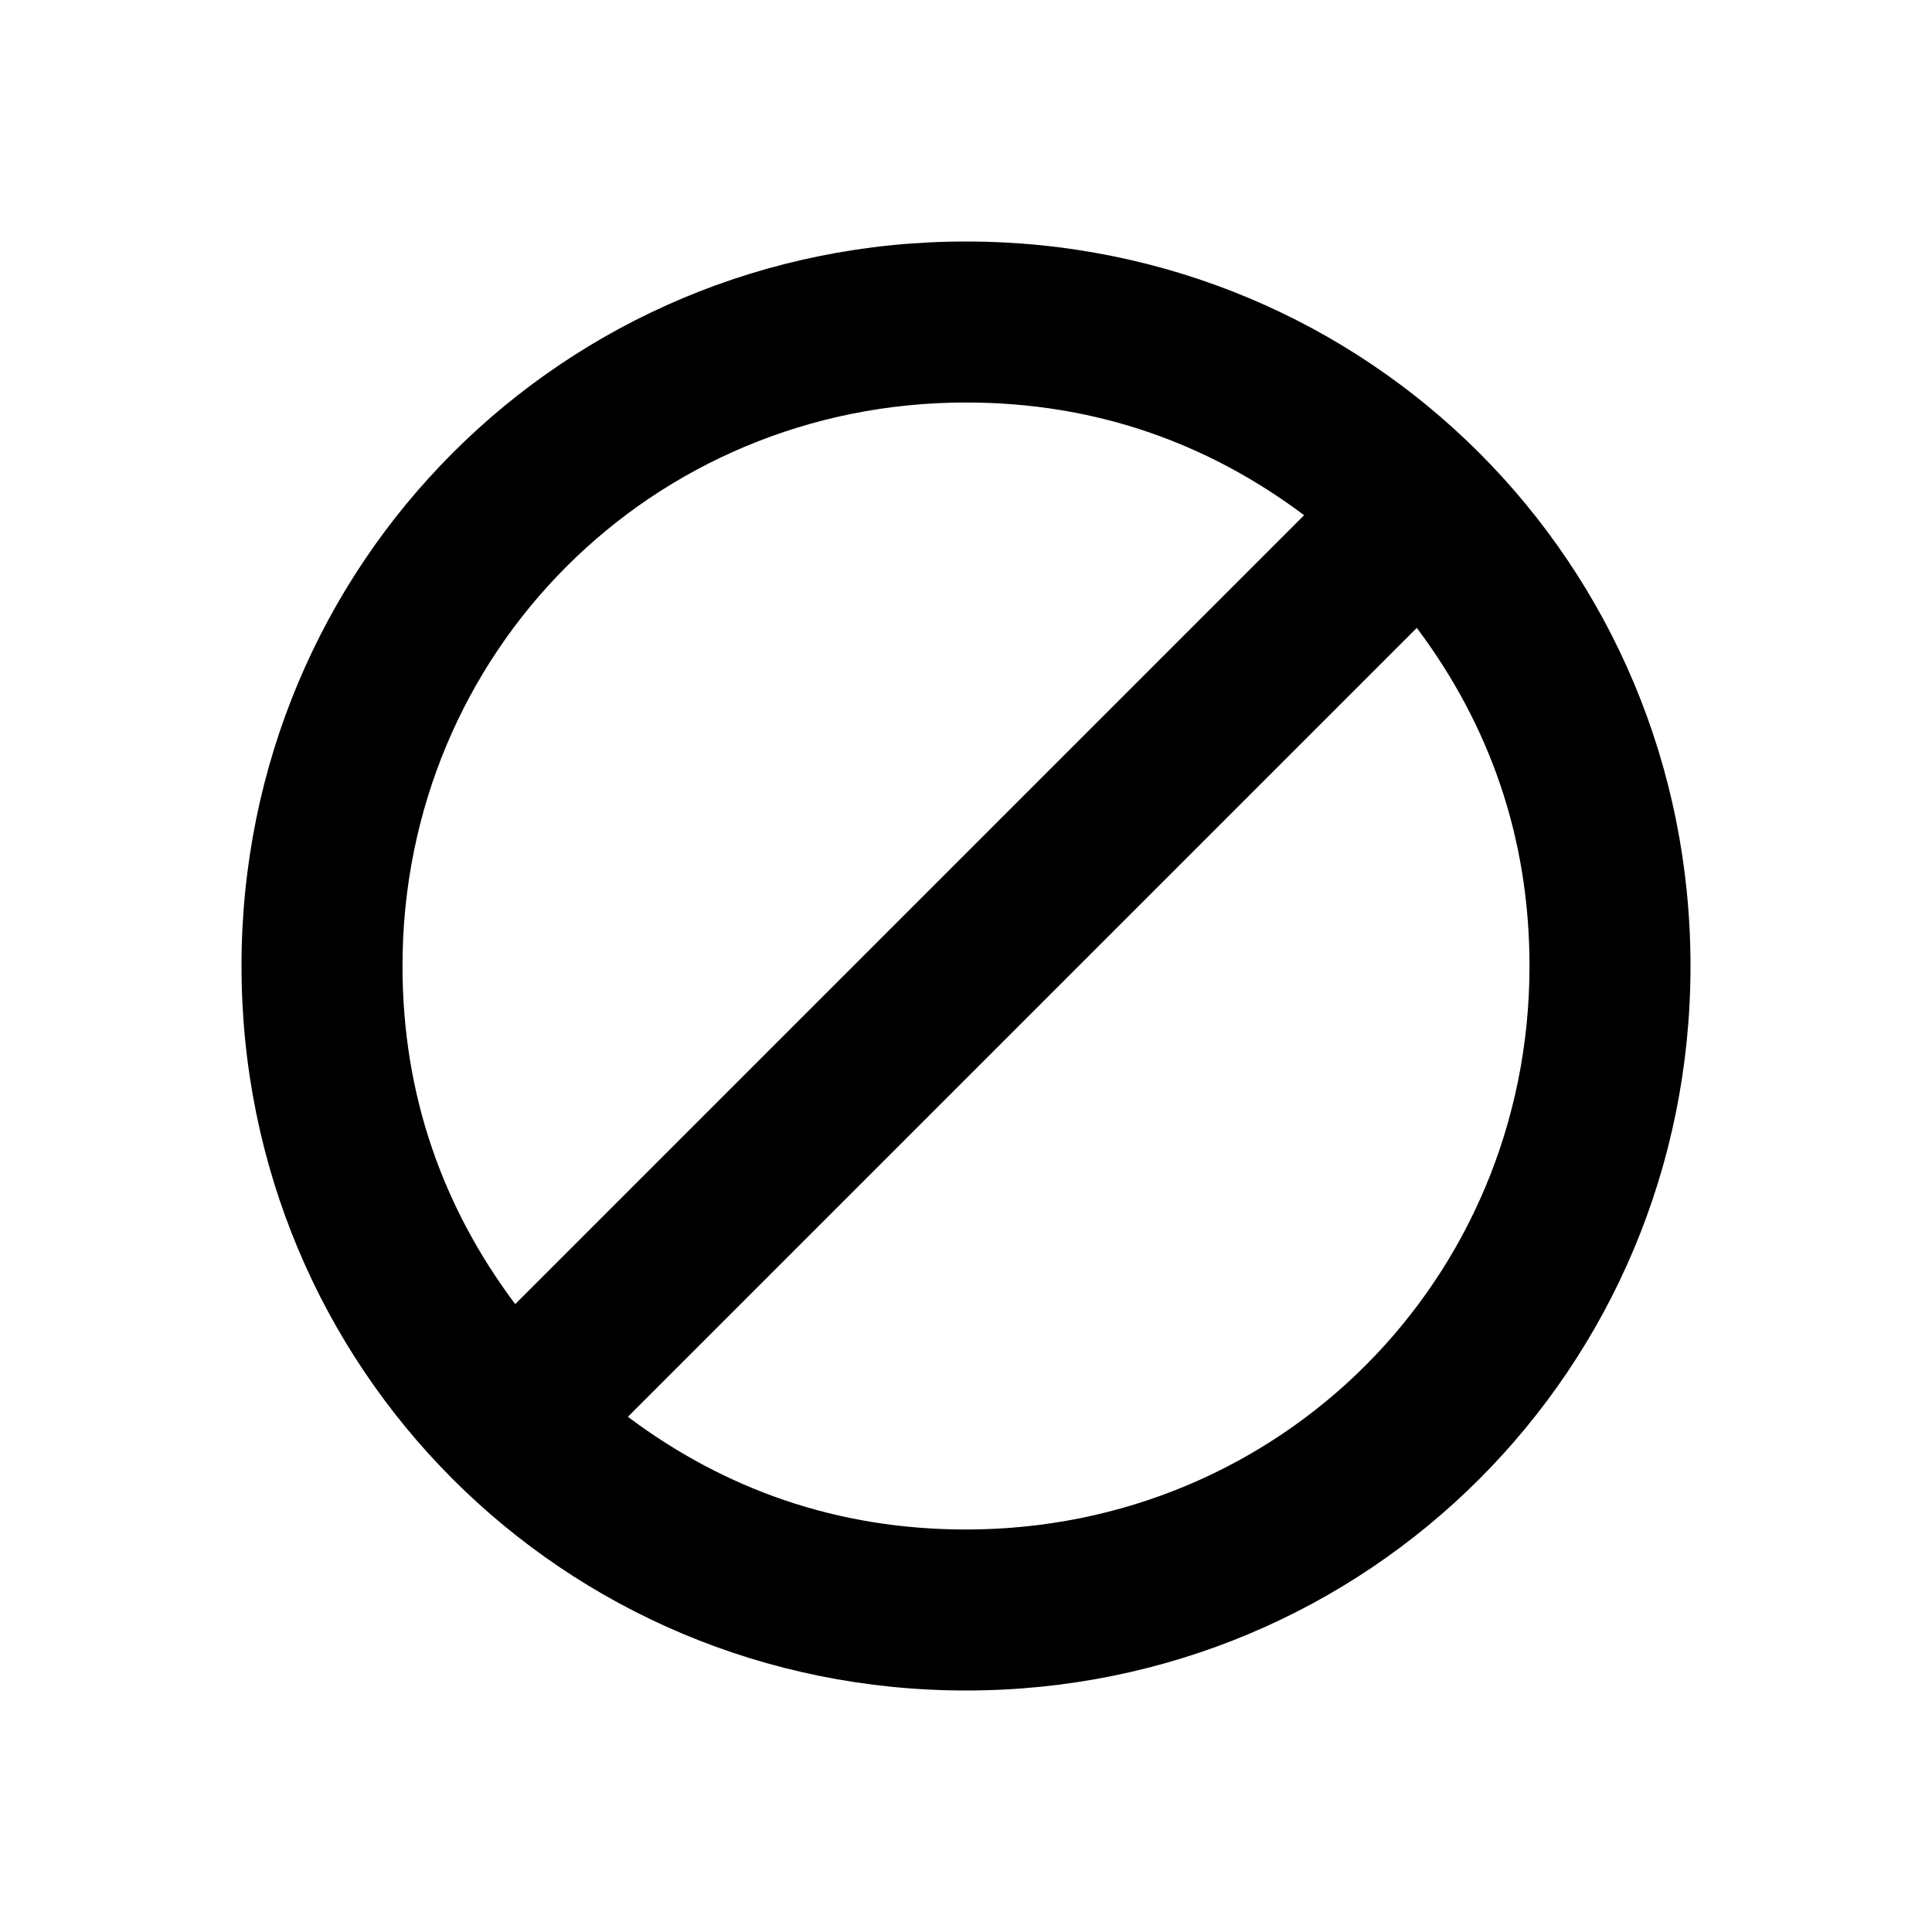
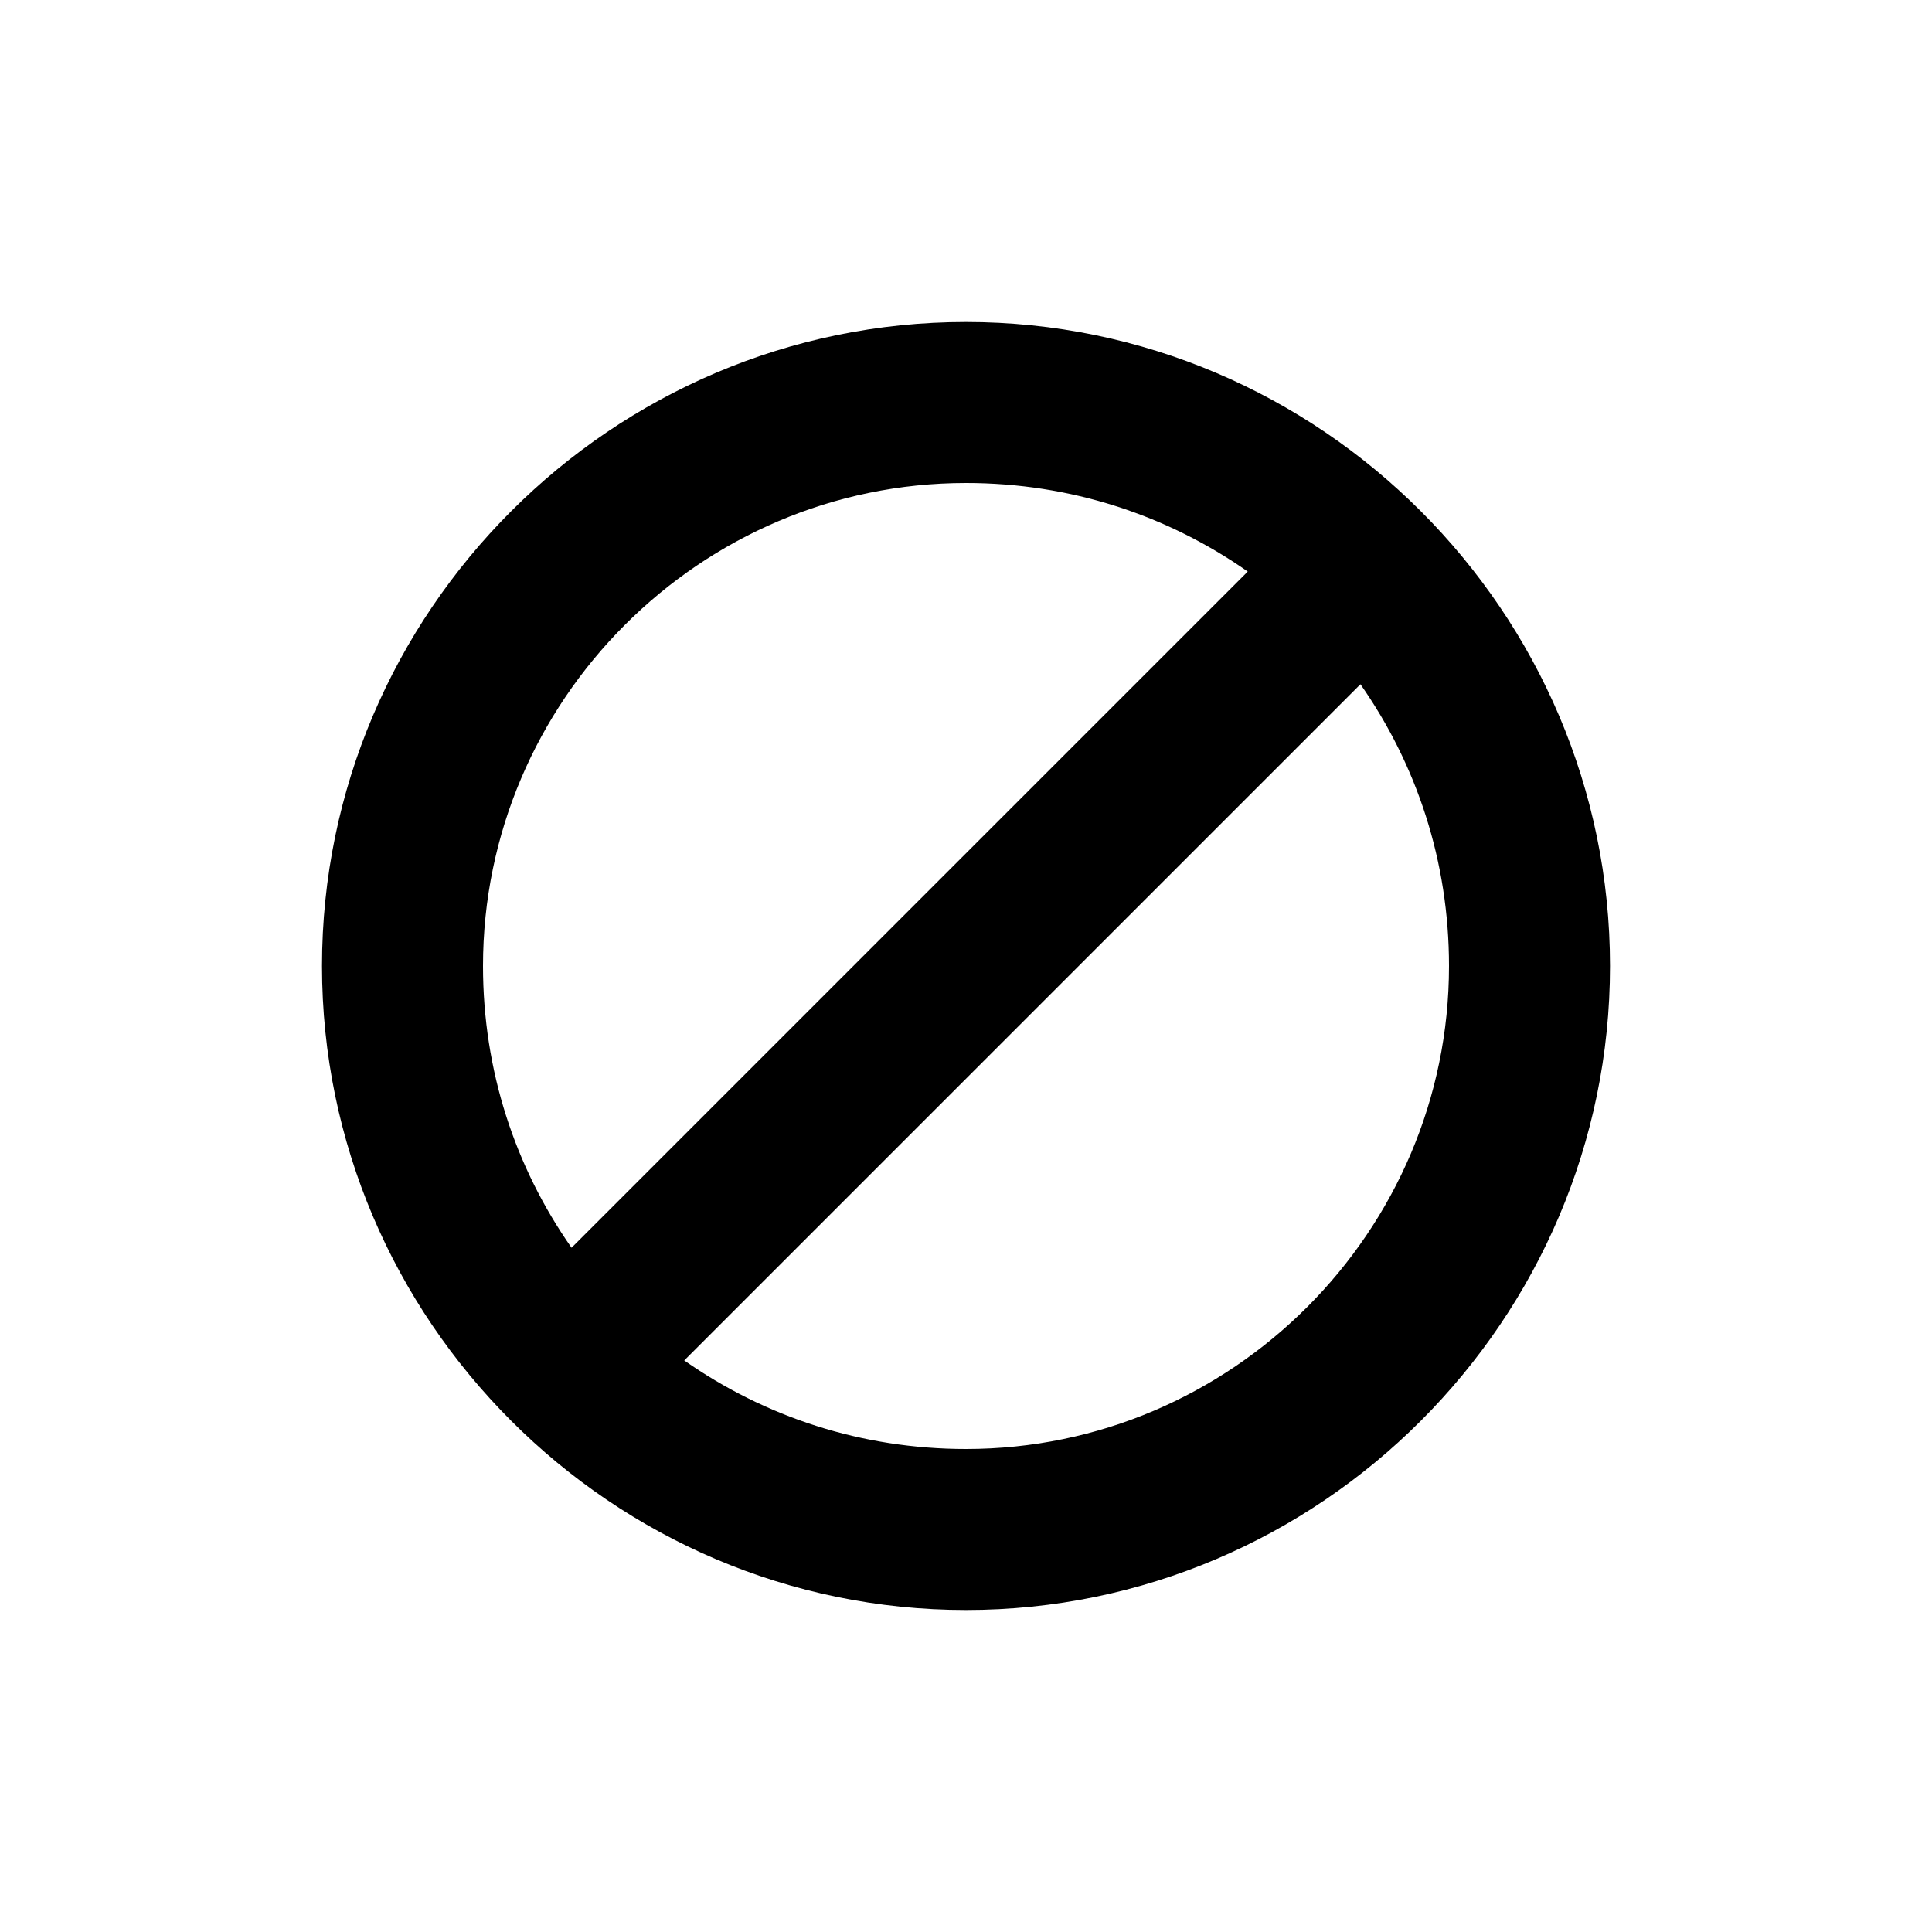
<svg xmlns="http://www.w3.org/2000/svg" version="1.1" id="Layer_1" x="0px" y="0px" viewBox="0 0 24 24" style="enable-background:new 0 0 24 24;" xml:space="preserve">
-   <style type="text/css">
- 	.st0{fill:#A5B2BD;}
- 	.st1{fill:#3197D6;}
- </style>
-   <path d="M12,3c-5,0-9,4-9,9s4,9,9,9s9-4,9-9S17,3,12,3z M5,12c0-3.9,3.1-7,7-7c1.6,0,3,0.5,4.2,1.4l-9.8,9.8C5.5,15,5,13.6,5,12z   M12,19c-1.6,0-3-0.5-4.2-1.4l9.8-9.8C18.5,9,19,10.4,19,12C19,15.9,15.9,19,12,19z" />
+   <path d="M12,4c-4.4,0-8,3.6-8,8s3.6,8,8,8s8-3.6,8-8S16.4,4,12,4z M6,12c0-3.3,2.7-6,6-6c1.3,0,2.5,0.4,3.5,1.1l-8.4,8.4  C6.4,14.5,6,13.3,6,12z M12,18c-1.3,0-2.5-0.4-3.5-1.1l8.4-8.4c0.7,1,1.1,2.2,1.1,3.5C18,15.3,15.3,18,12,18z" />
</svg>
